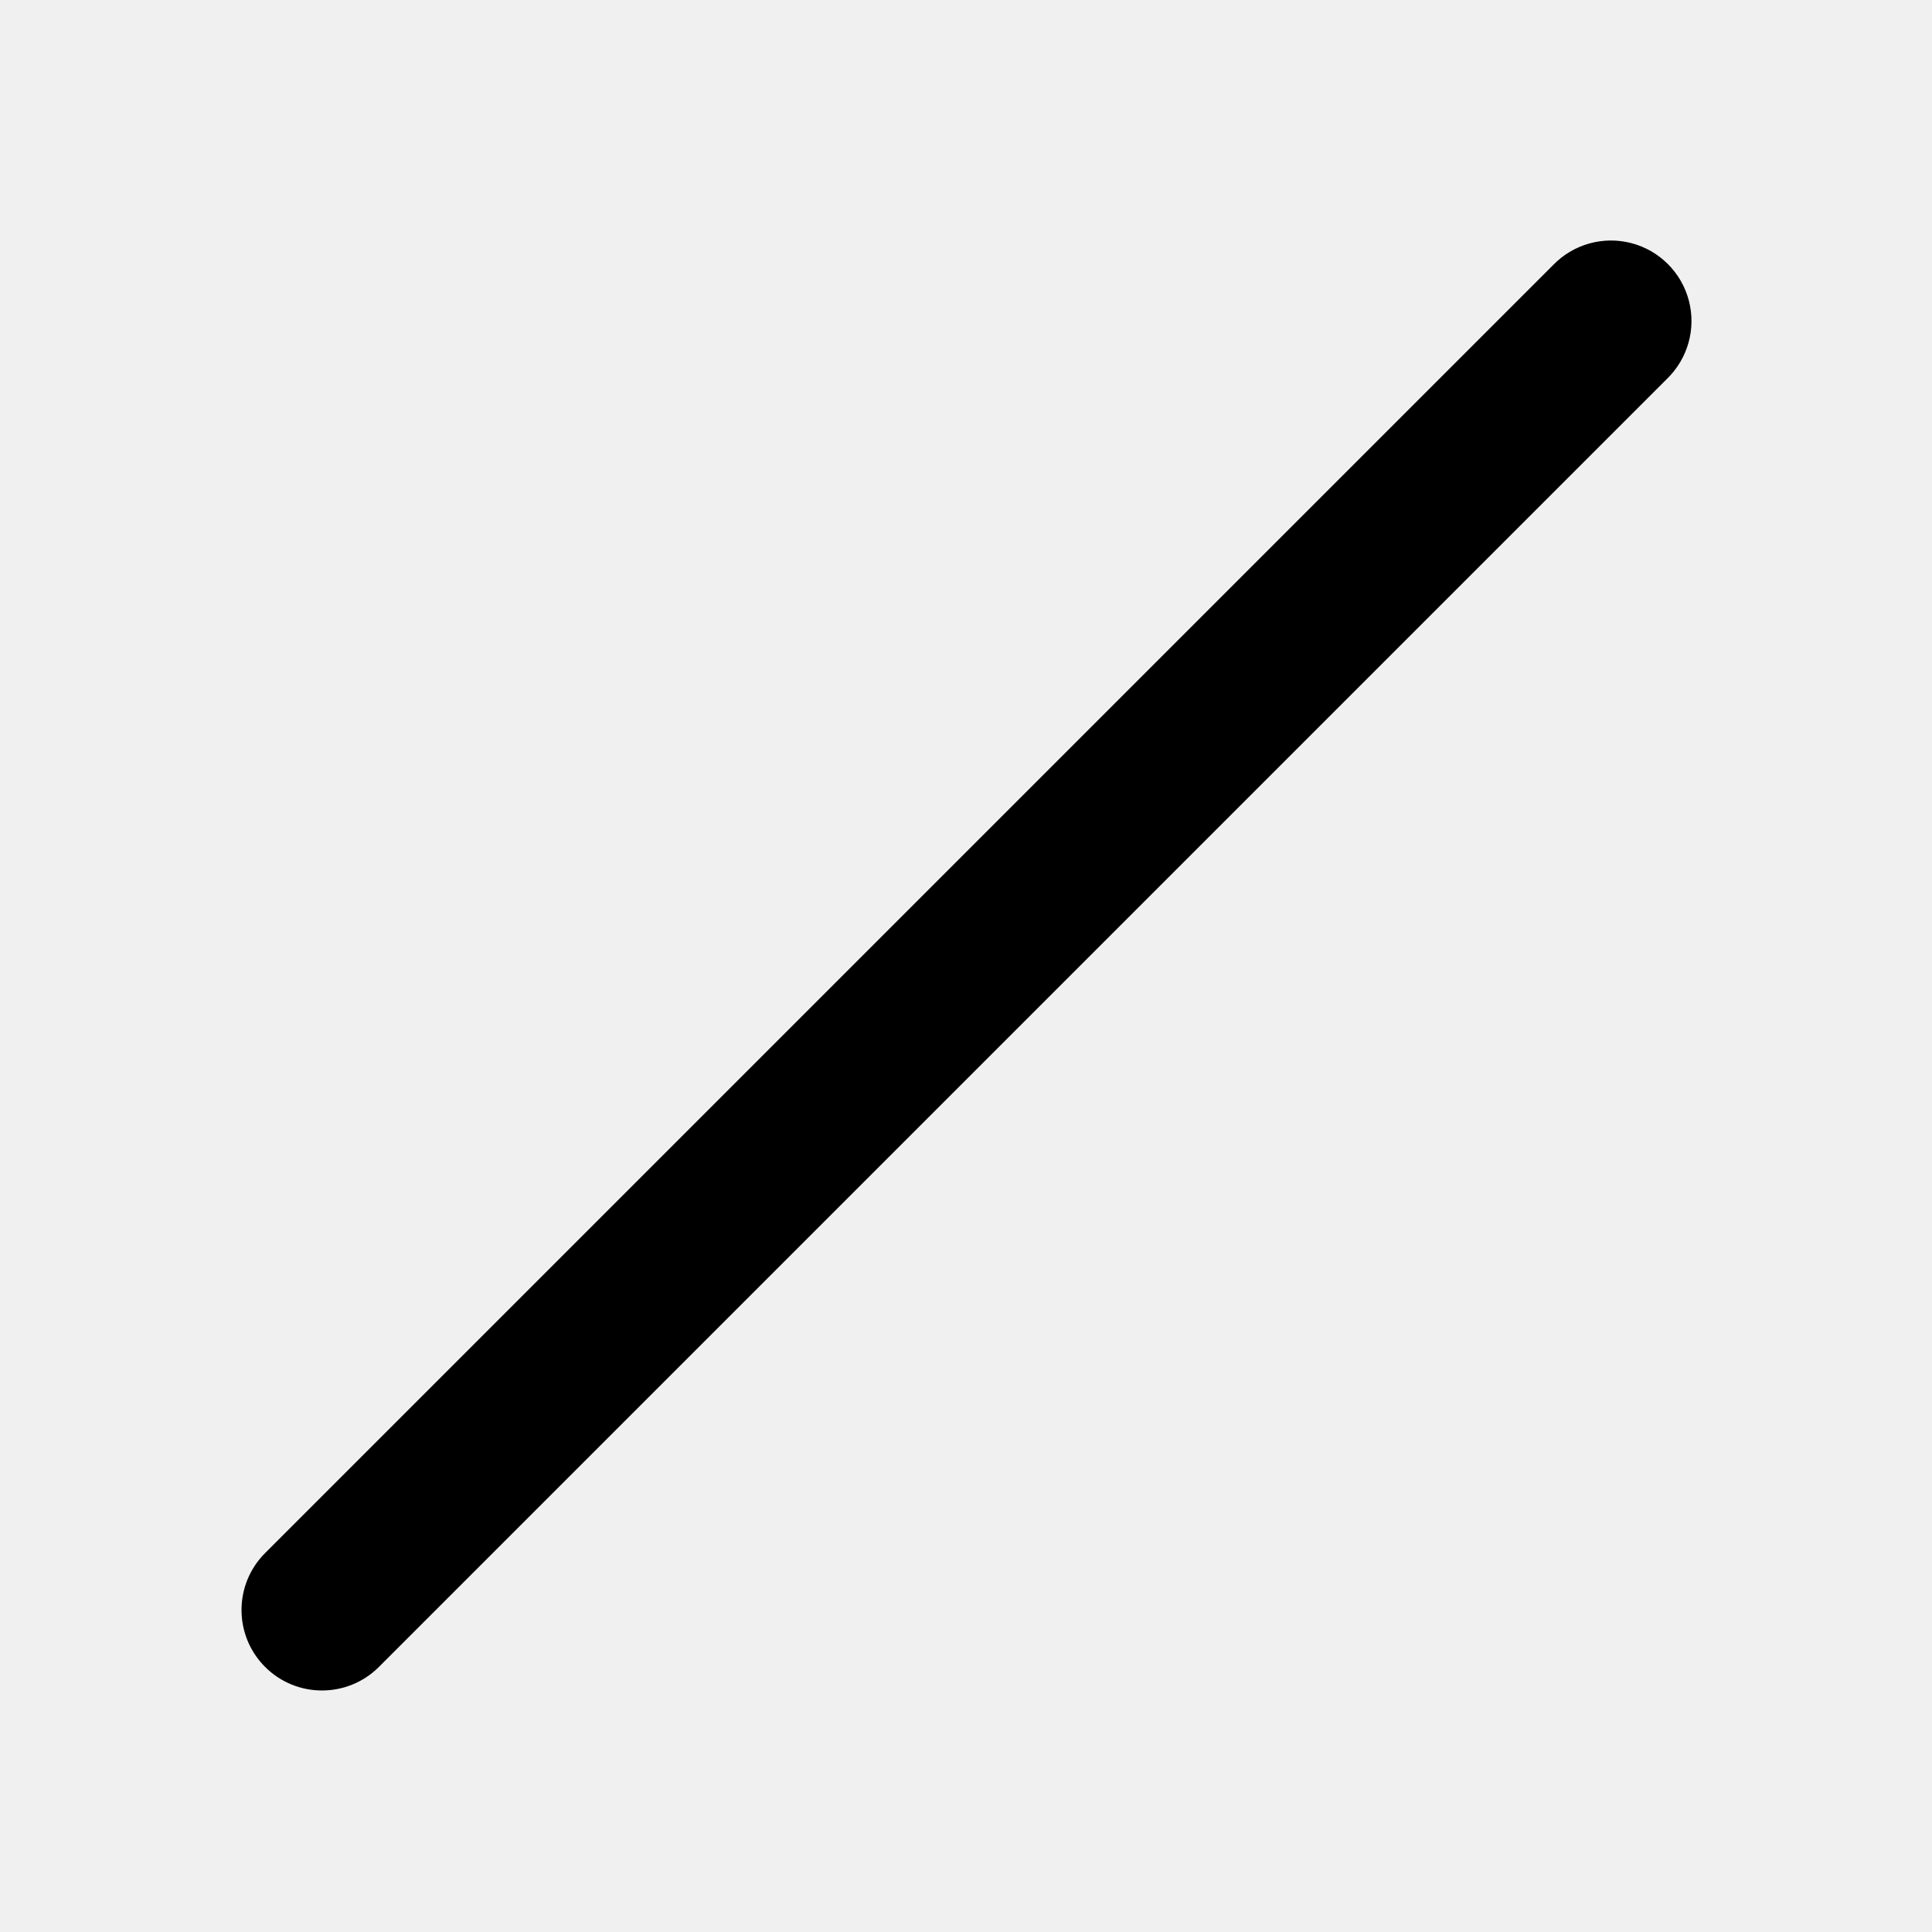
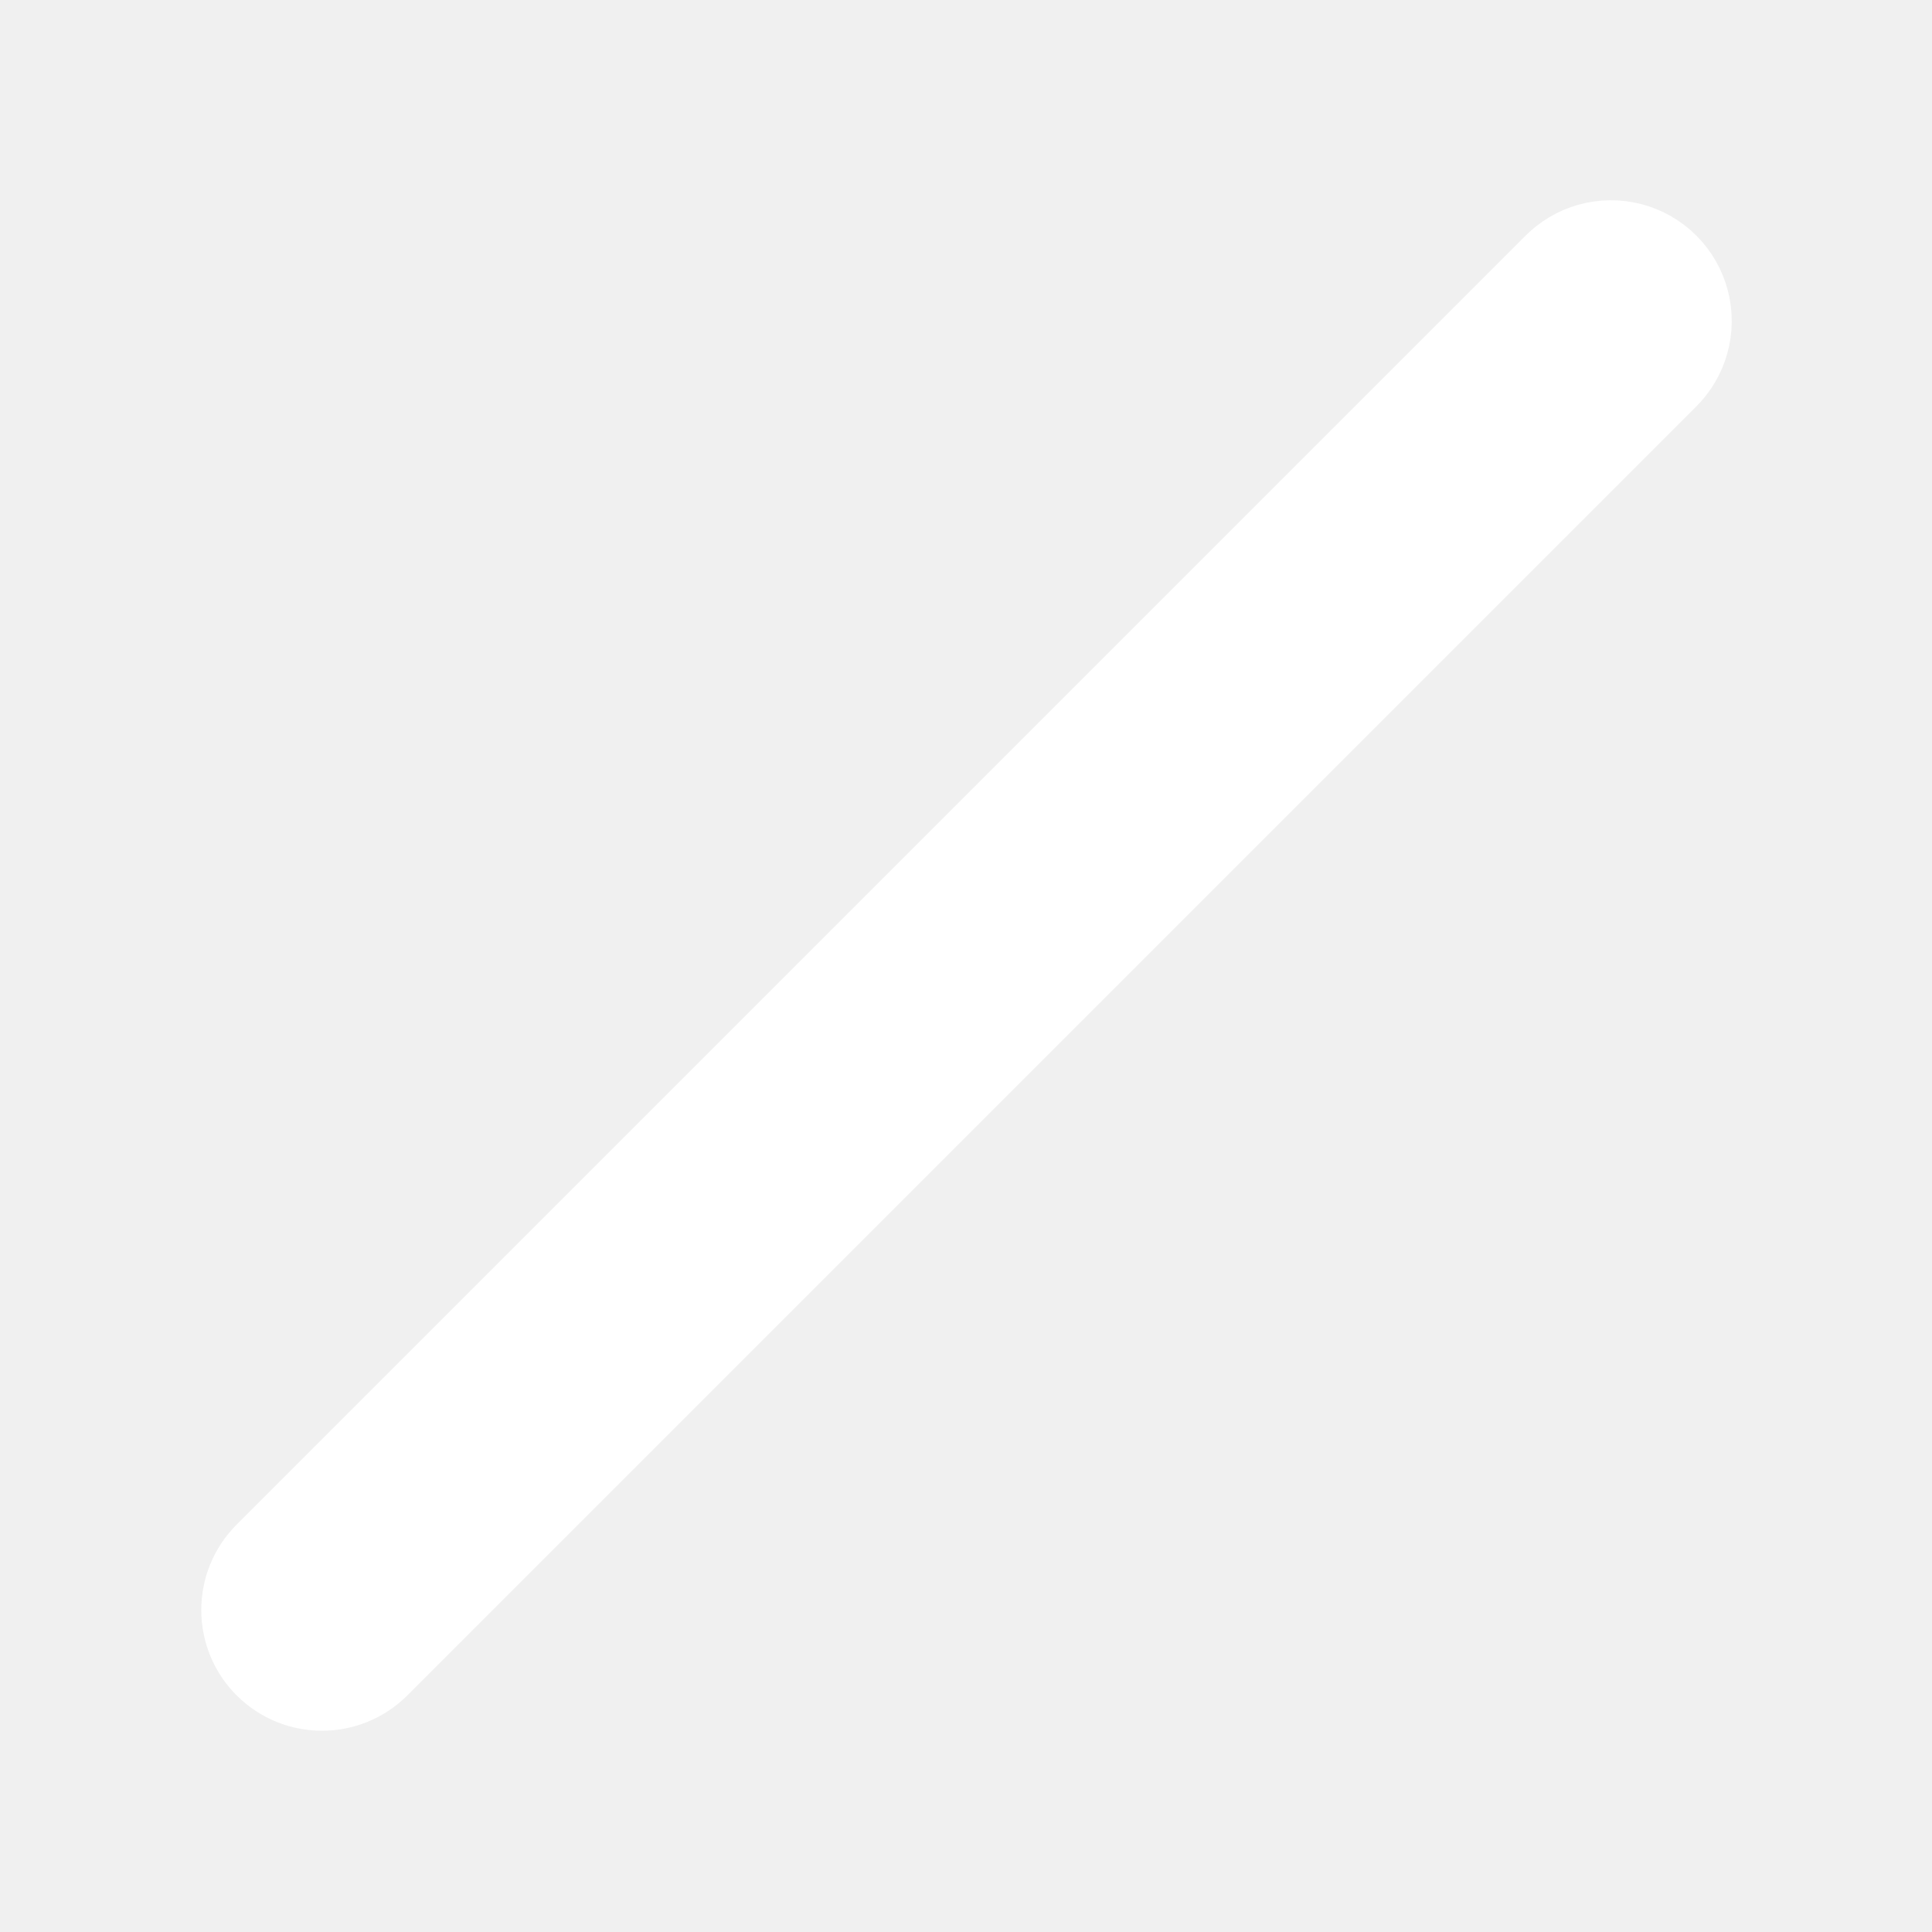
- <svg xmlns="http://www.w3.org/2000/svg" fill="#000000" width="800px" height="800px" viewBox="0 0 24 24">
+ <svg xmlns="http://www.w3.org/2000/svg" fill="#ffffff" width="800px" height="800px" viewBox="0 0 24 24" stroke="#ffffff">
  <g id="SVGRepo_bgCarrier" stroke-width="0" />
  <g id="SVGRepo_tracerCarrier" stroke-linecap="round" stroke-linejoin="round" />
  <g id="SVGRepo_iconCarrier">
    <path d="M3.293,20.707a1,1,0,0,1,0-1.414l16-16a1,1,0,1,1,1.414,1.414l-16,16A1,1,0,0,1,3.293,20.707Z" />
  </g>
</svg>
